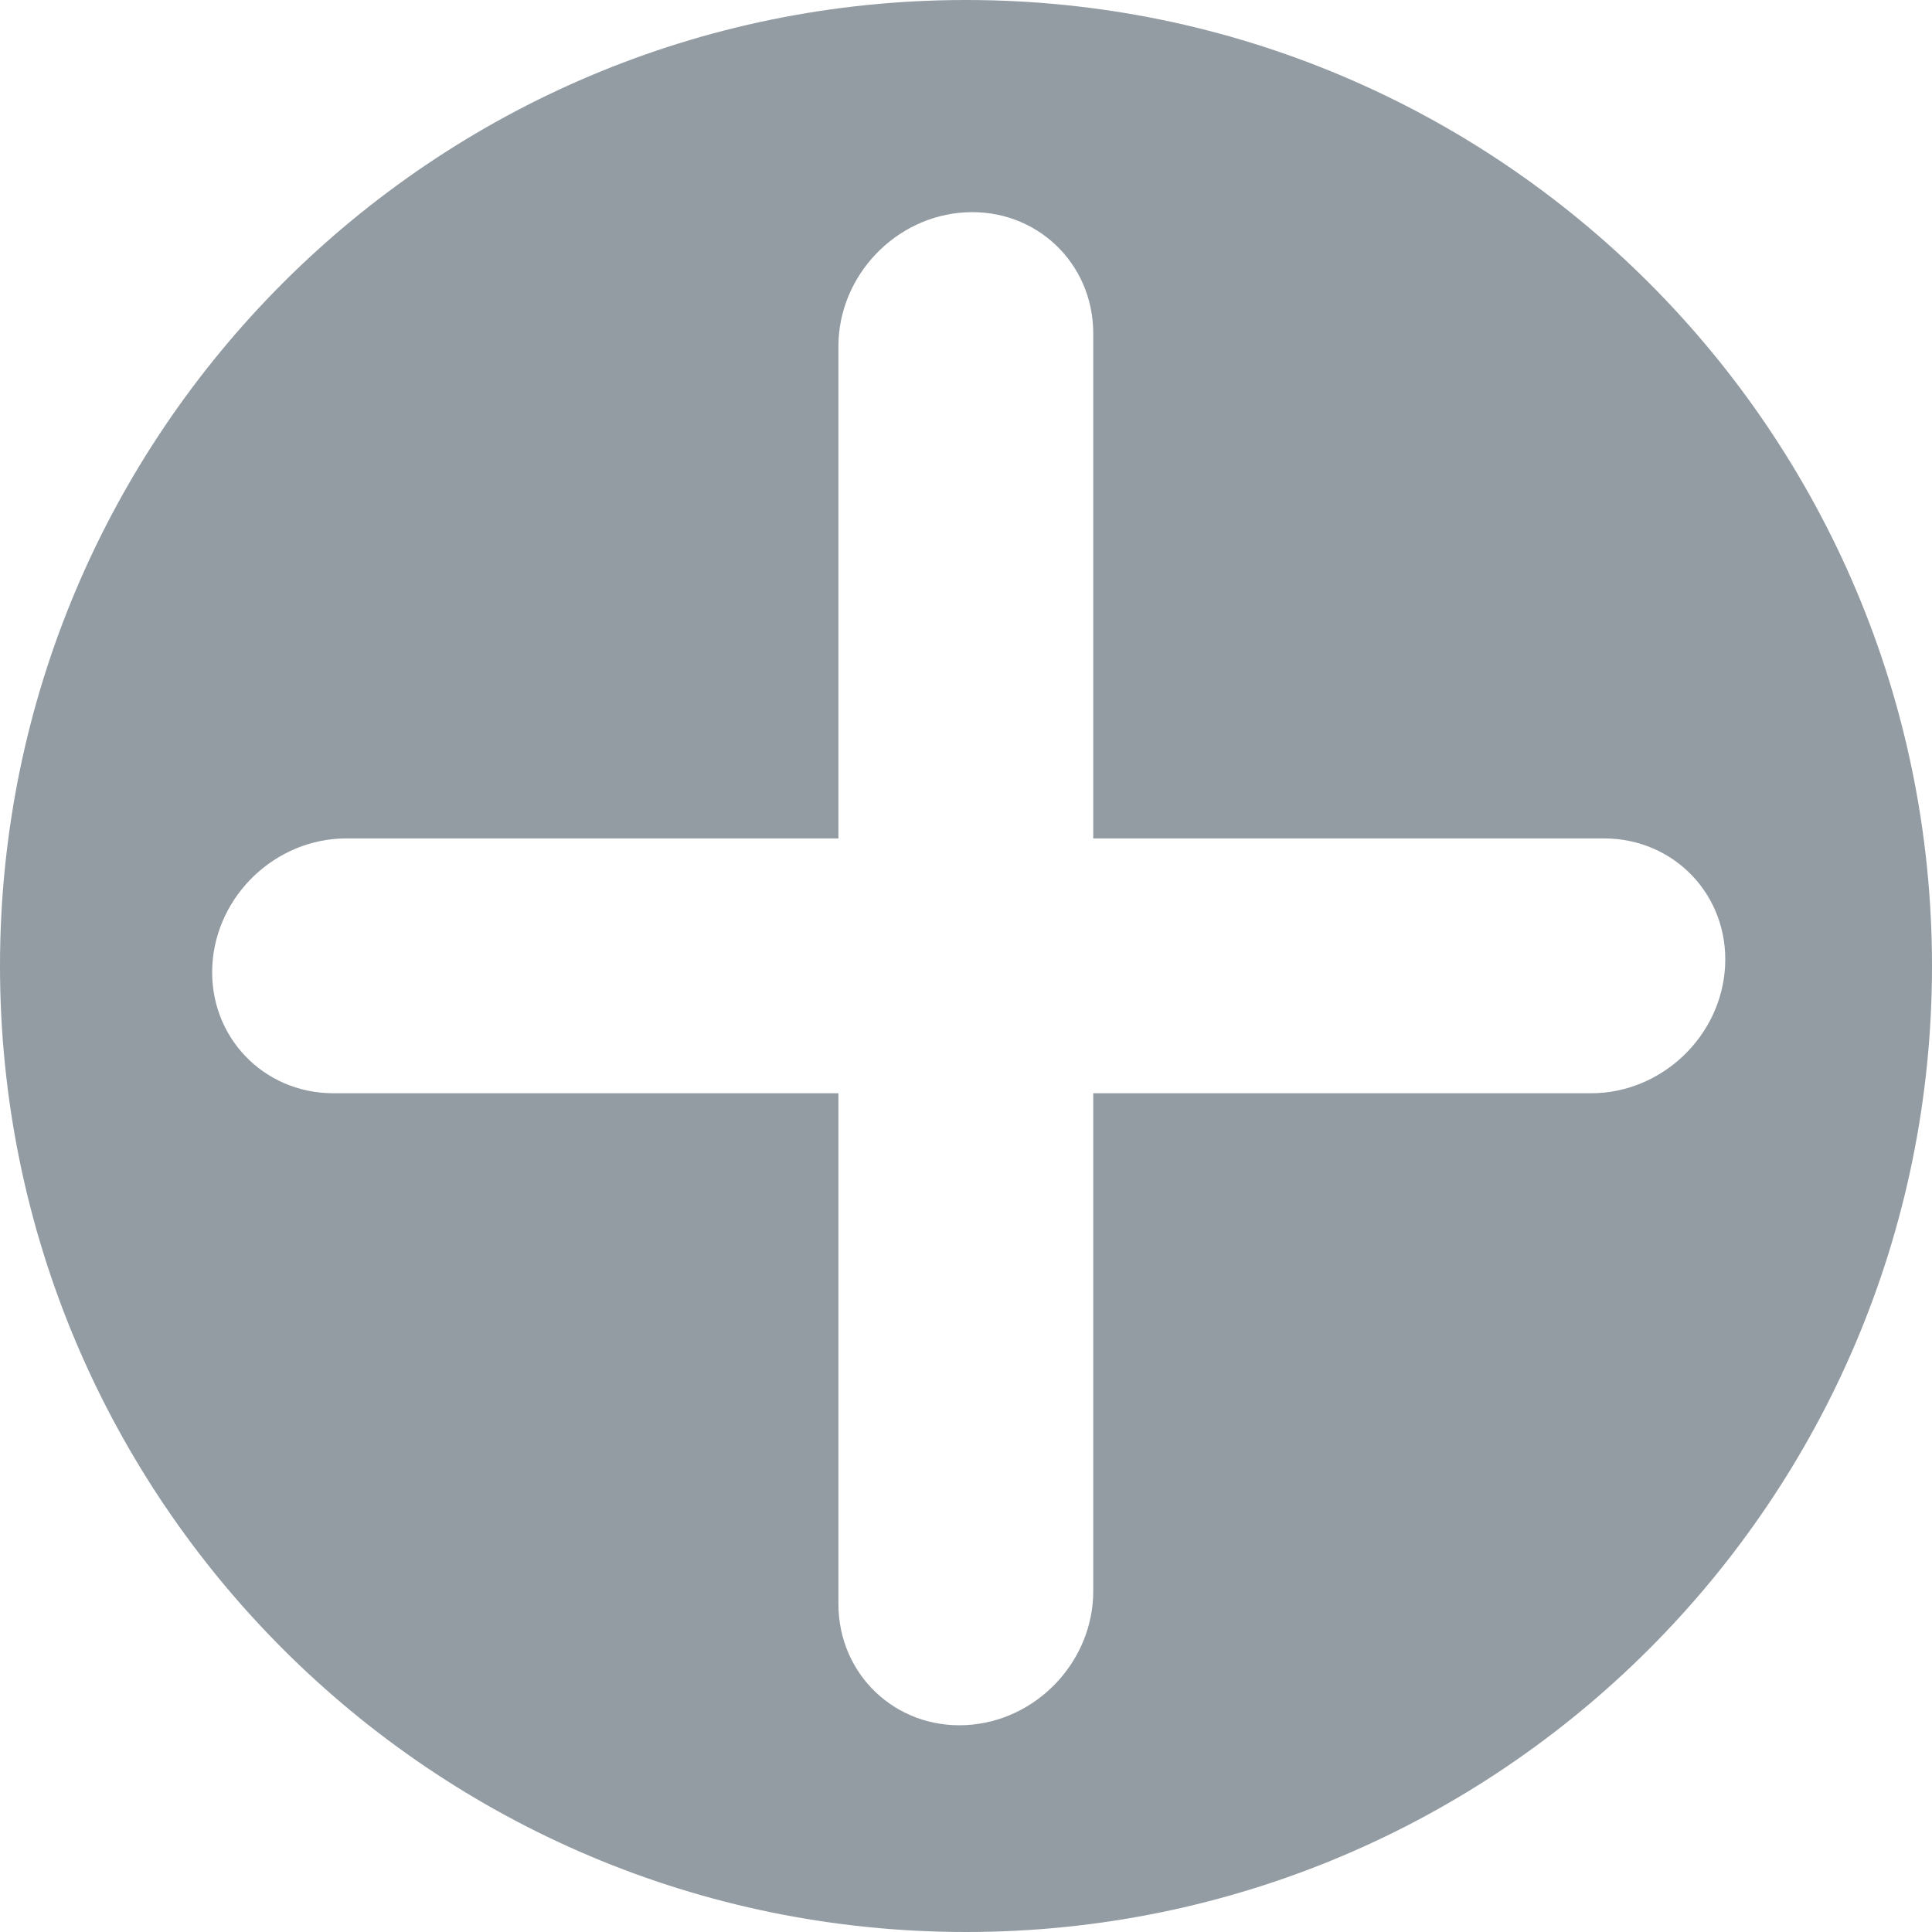
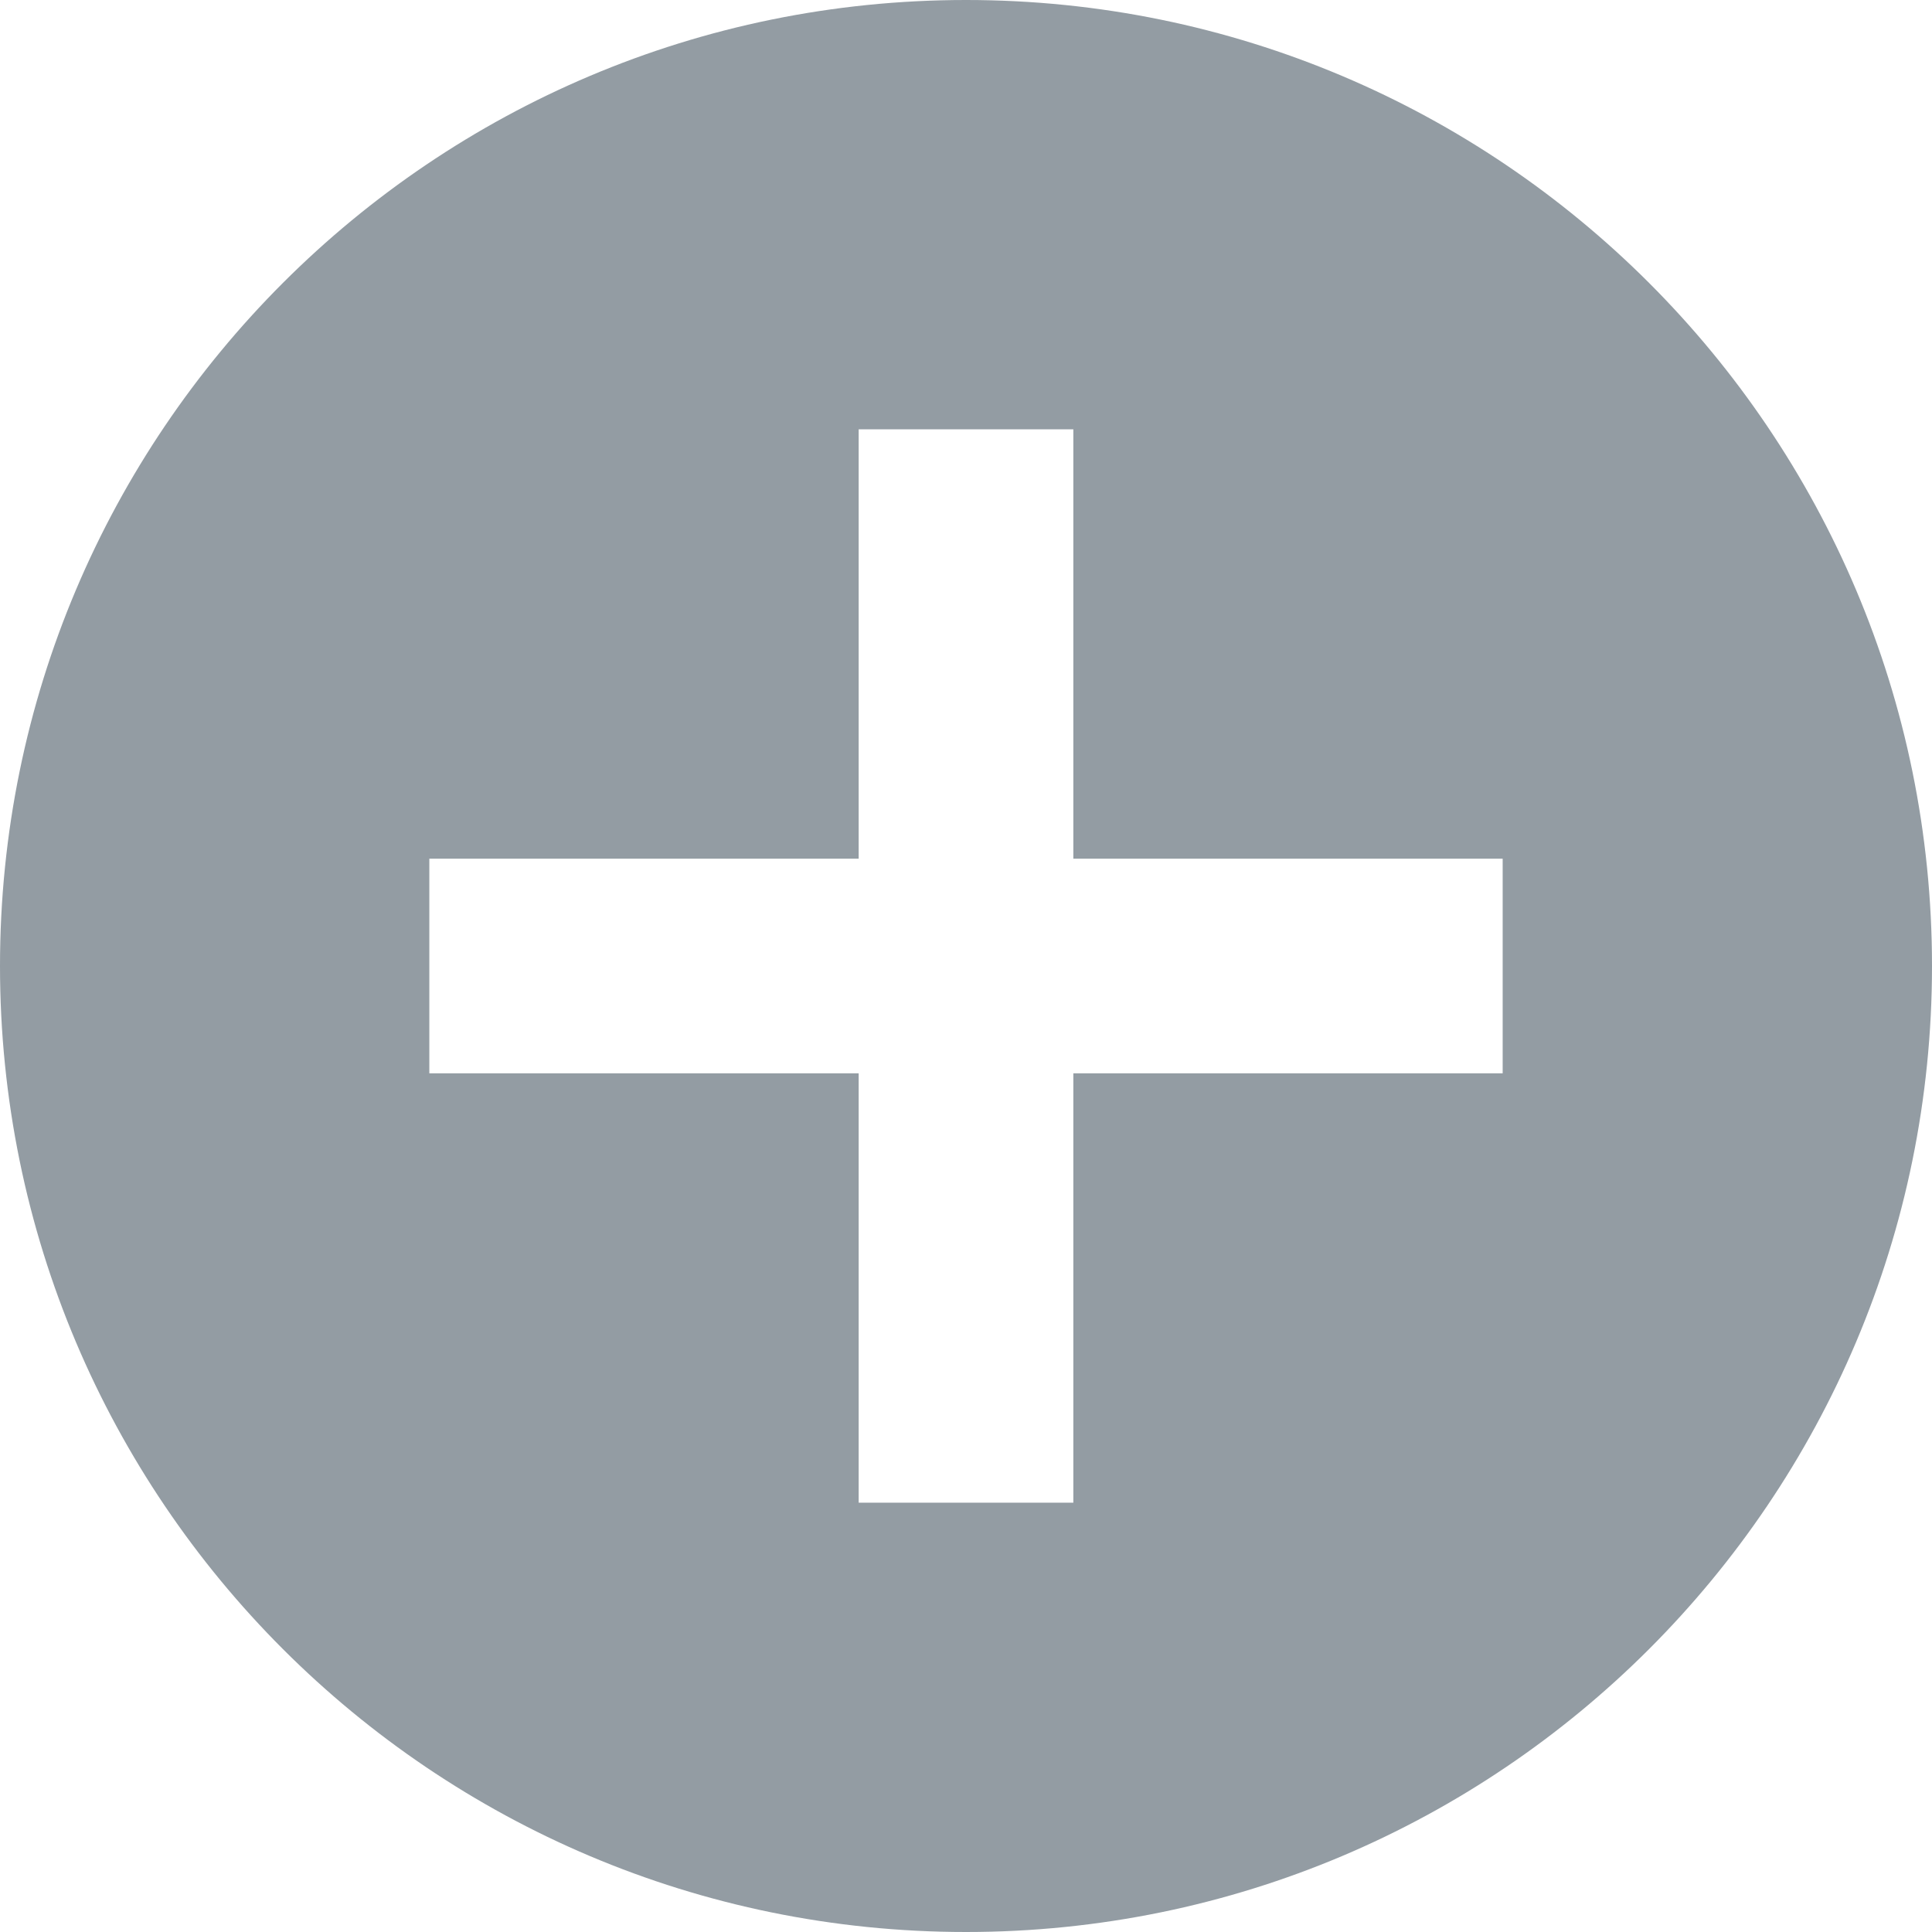
- <svg xmlns="http://www.w3.org/2000/svg" width="106" height="106" viewBox="0 0 106 106" fill="none">
-   <path fill-rule="evenodd" clip-rule="evenodd" d="M106 53C106 82.271 82.271 106 53 106C23.729 106 0 82.271 0 53C0 23.729 23.729 0 53 0C82.271 0 106 23.729 106 53ZM52.991 94.649C49.13 94.843 46 91.866 46 88V59.982H18.298C14.432 59.982 11.455 56.852 11.649 52.991C11.843 49.13 15.134 46 19 46H46V19C46 15.134 49.13 11.843 52.991 11.649C56.852 11.455 59.982 14.432 59.982 18.298V46H88C91.866 46 94.843 49.13 94.649 52.991C94.455 56.852 91.164 59.982 87.298 59.982H59.982V87.298C59.982 91.164 56.852 94.455 52.991 94.649Z" fill="#939CA3" />
+ <svg xmlns="http://www.w3.org/2000/svg" width="18" height="18" viewBox="0 0 18 18" fill="none">
+   <path fill-rule="evenodd" clip-rule="evenodd" d="M18 9C18 13.971 13.971 18 9 18C4.029 18 0 13.971 0 9C0 4.029 4.029 0 9 0C13.971 0 18 4.029 18 9ZM8 8V4H10V8H14V10H10V14H8V10H4V8H8Z" fill="#939CA3" />
</svg>
